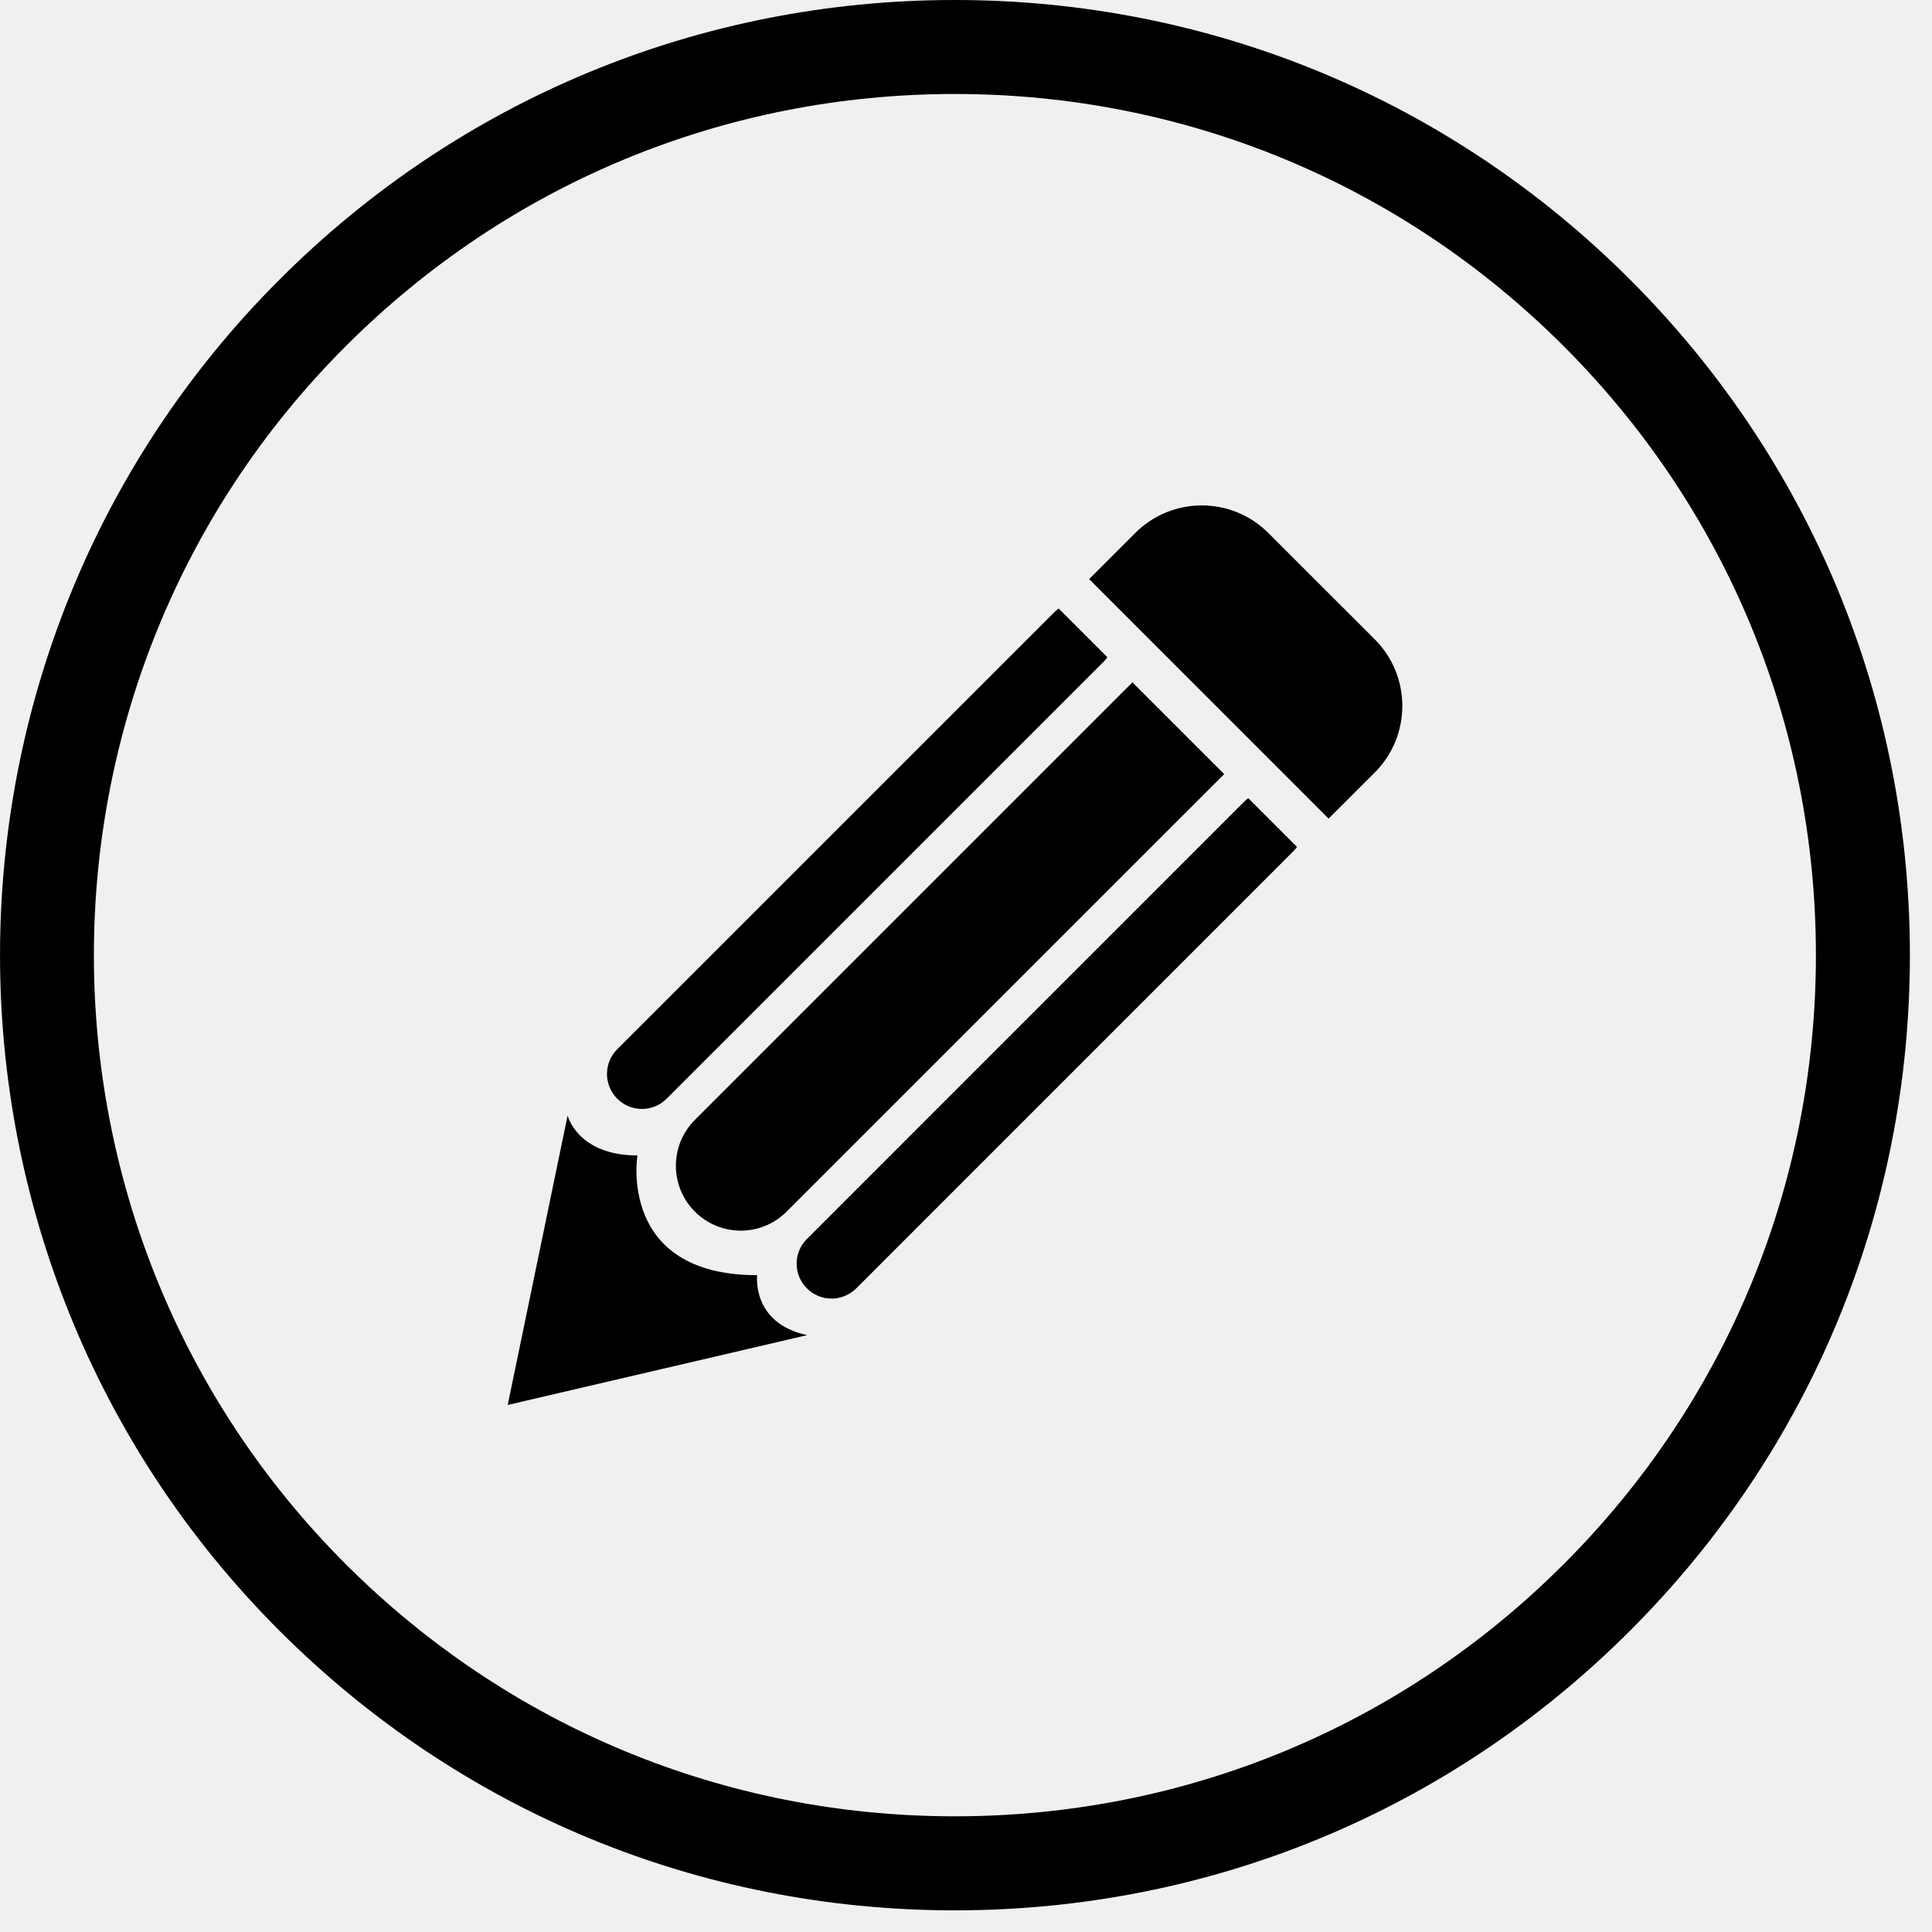
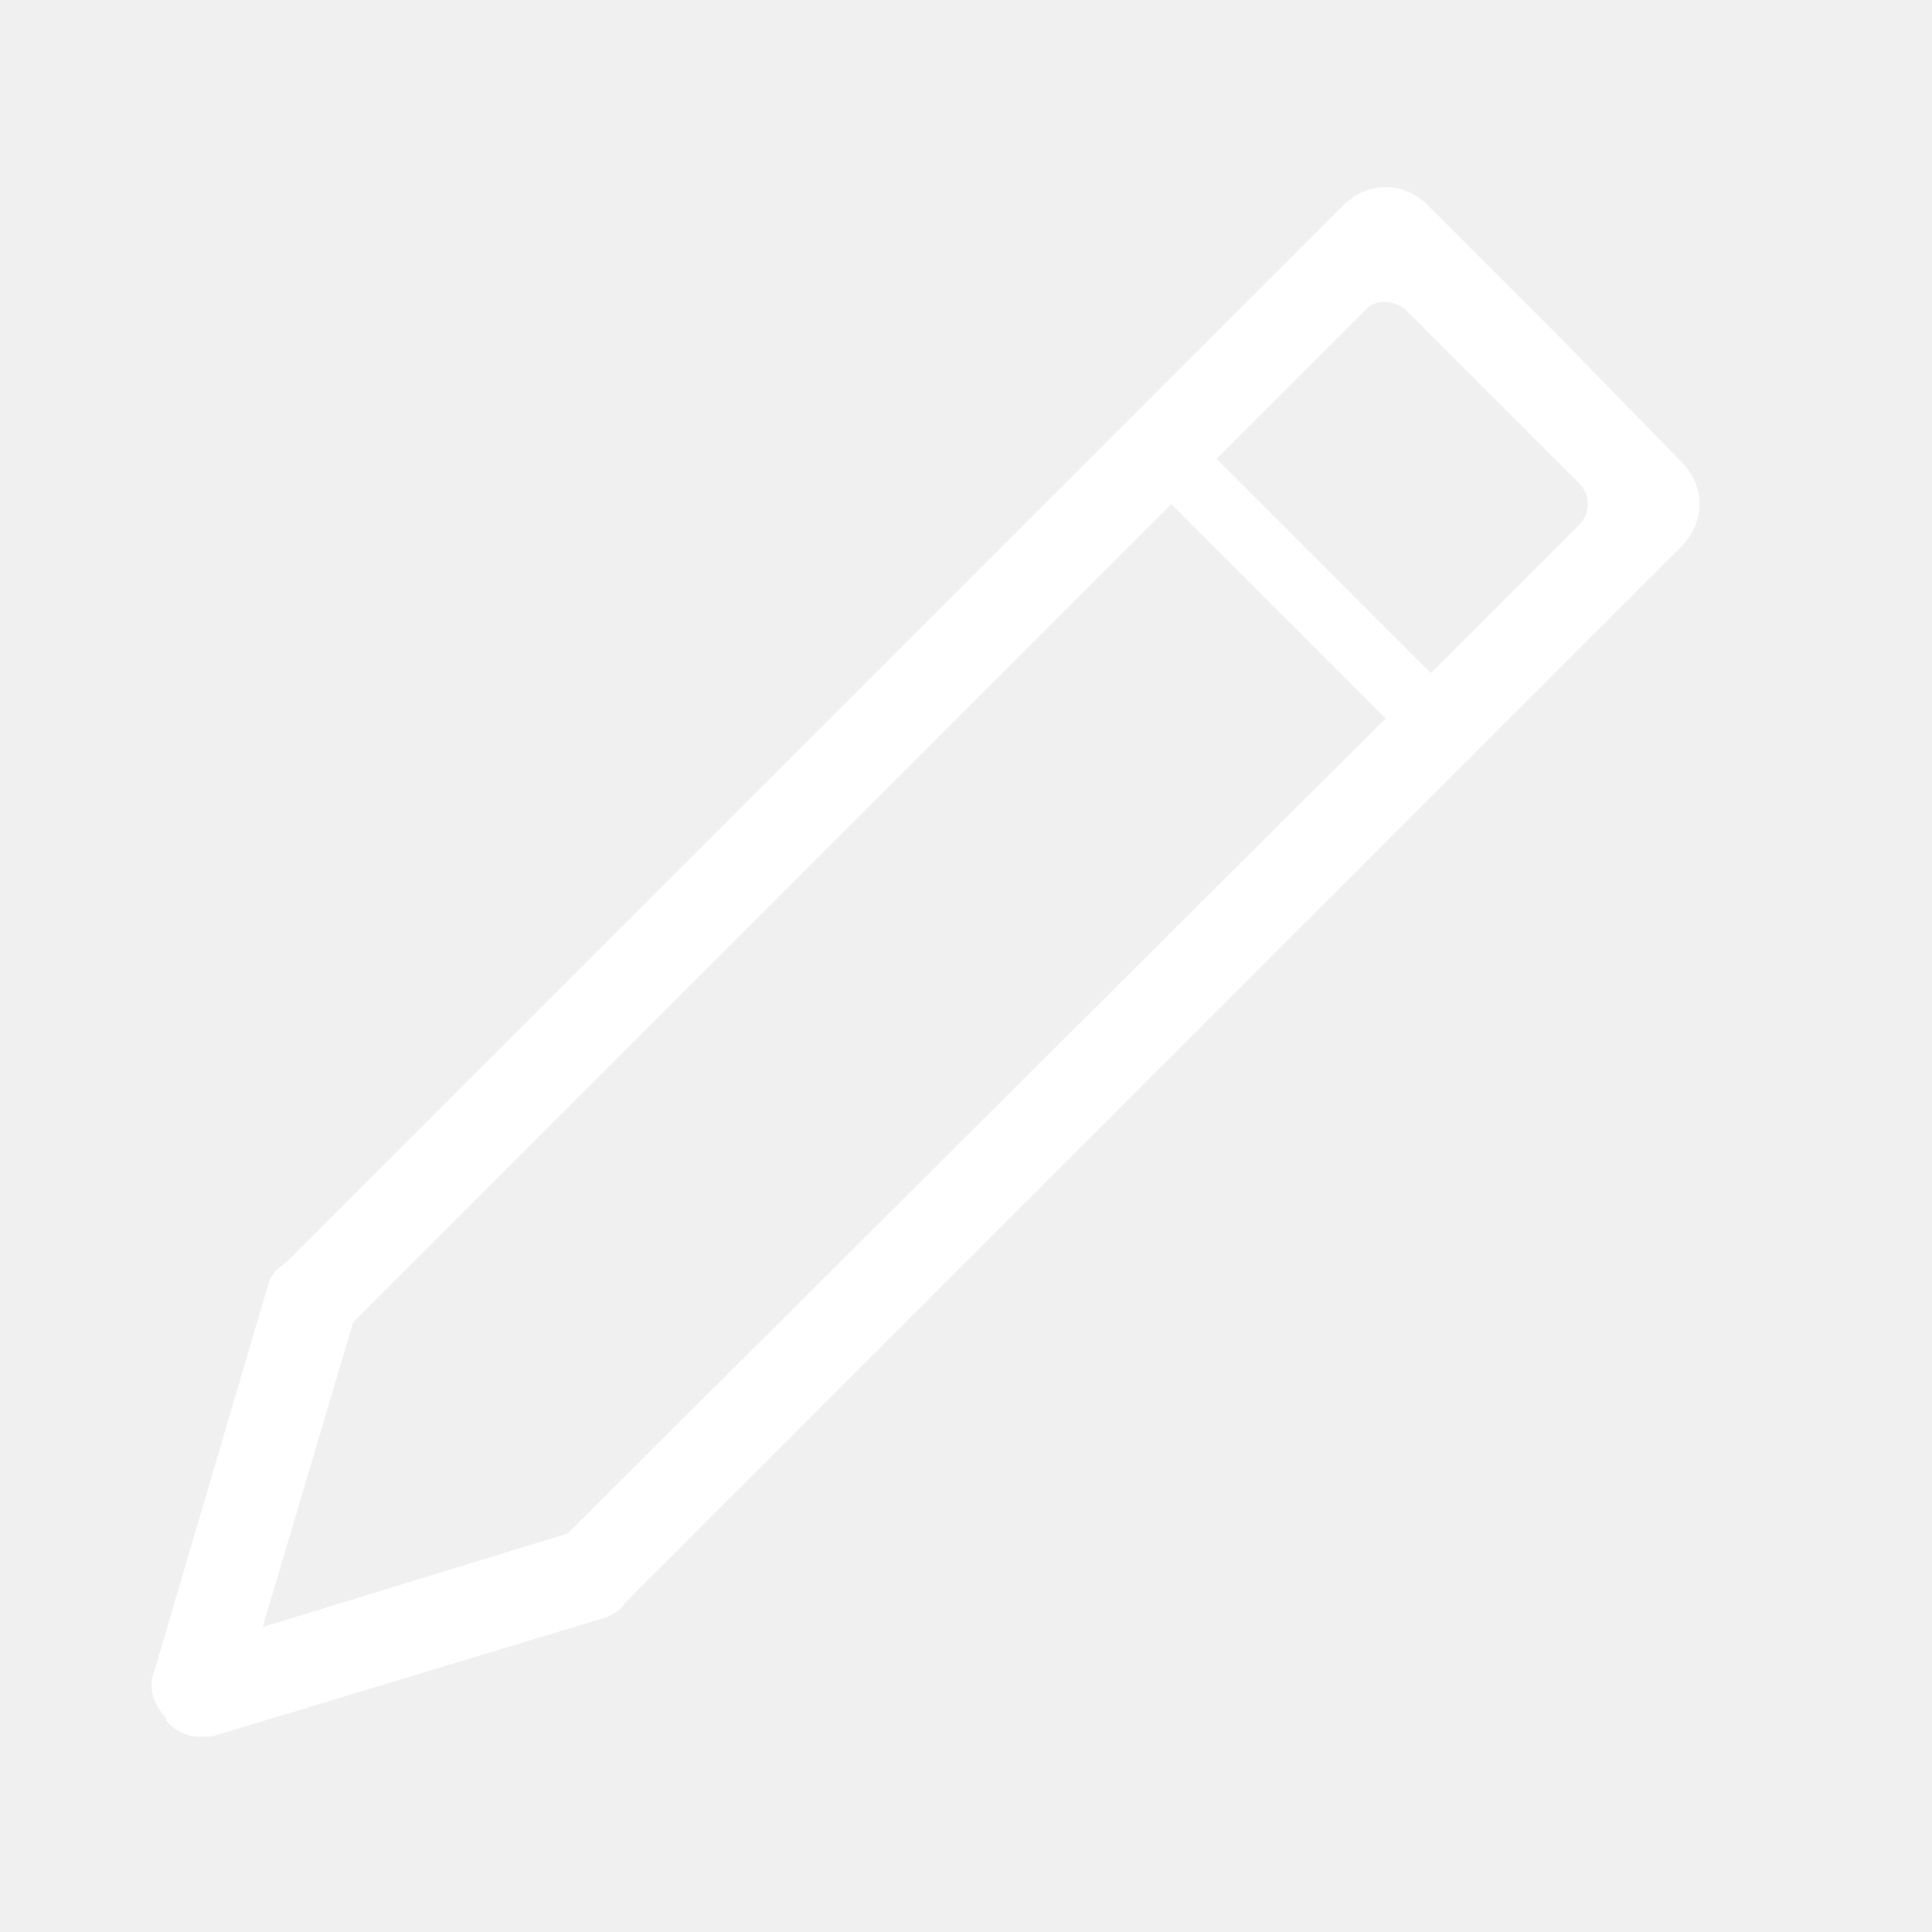
- <svg xmlns="http://www.w3.org/2000/svg" t="1483792921020" class="icon" style="" viewBox="0 0 1024 1024" version="1.1" p-id="5757" width="32" height="32">
+ <svg xmlns="http://www.w3.org/2000/svg" t="1484833818769" class="icon" style="" viewBox="0 0 1024 1024" version="1.1" p-id="6553" width="32" height="32">
  <defs>
    <style type="text/css" />
  </defs>
-   <path d="M368.309 642.199c13.432 13.432 35.177 13.432 48.61 0l231.936-231.906-48.64-48.64-231.906 231.906C354.876 606.991 354.876 628.766 368.309 642.199z" p-id="5758" />
-   <path d="M659.576 424.749l-231.906 231.936c-7.258 7.198-7.258 18.944 0 26.172 7.198 7.228 18.914 7.228 26.172 0l231.906-231.936c0.663-0.632 1.175-1.355 1.687-2.048l-25.811-25.811C660.932 423.575 660.209 424.117 659.576 424.749z" p-id="5759" />
-   <path d="M353.34 582.325l231.936-231.936c0.632-0.632 1.144-1.325 1.656-2.048l-25.811-25.811c-0.693 0.542-1.416 1.054-2.048 1.687l-231.936 231.906c-7.228 7.228-7.228 18.944 0 26.202C334.396 589.583 346.112 589.583 353.34 582.325z" p-id="5760" />
-   <path d="M401.318 675.87c-74.059 0-63.458-63.458-63.458-63.458-31.744 0-37.015-21.143-37.015-21.143l-31.744 153.389 158.72-37.015C398.155 701.289 401.318 675.87 401.318 675.87z" p-id="5761" />
-   <path d="M672.226 282.473c-19.456-19.456-51.019-19.456-70.505 0l-24.456 24.456 126.916 126.946 24.486-24.456c19.456-19.456 19.456-51.049 0-70.536L672.226 282.473z" p-id="5762" />
-   <path d="M864.045 148.269C768.452 52.676 641.295 0 506.067 0 370.778 0 243.592 52.676 148.028 148.299c-197.391 197.391-197.331 518.566 0.03 715.957 95.593 95.624 222.72 148.269 358.008 148.269 135.228 0 262.385-52.646 357.918-148.239 95.654-95.624 148.299-222.75 148.299-358.008S959.639 243.893 864.045 148.269zM828.777 829.048c-86.136 86.167-200.824 133.632-322.711 133.632-121.946 0-236.574-47.465-322.831-133.662-177.965-177.965-177.965-467.546 0-645.512 86.197-86.197 200.885-133.692 322.831-133.692s236.544 47.465 322.711 133.662c86.197 86.197 133.692 200.855 133.692 322.771C962.47 628.194 914.974 742.882 828.777 829.048z" p-id="5763" />
+   <path d="M331.2 849.6l560-560c12.8-12.8 12.8-32 0-44.8L824 176l-67.2-67.2c-12.8-12.8-32-12.8-44.8 0l-560 560C147.2 672 144 675.2 142.4 680L81.6 886.4c-3.2 8 0 17.6 6.4 24L88 912l1.6 1.6c6.4 6.4 14.4 8 24 6.4L320 857.6C324.8 856 329.6 852.8 331.2 849.6zM745.6 164.8l46.4 46.4 44.8 44.8c6.4 6.4 6.4 16 0 22.4l-78.4 78.4-113.6-113.6 78.4-78.4C728 158.4 739.2 158.4 745.6 164.8zM139.2 862.4l48-161.6 433.6-433.6 113.6 113.6L300.8 812.8 139.2 862.4z" p-id="6554" fill="#ffffff" />
</svg>
